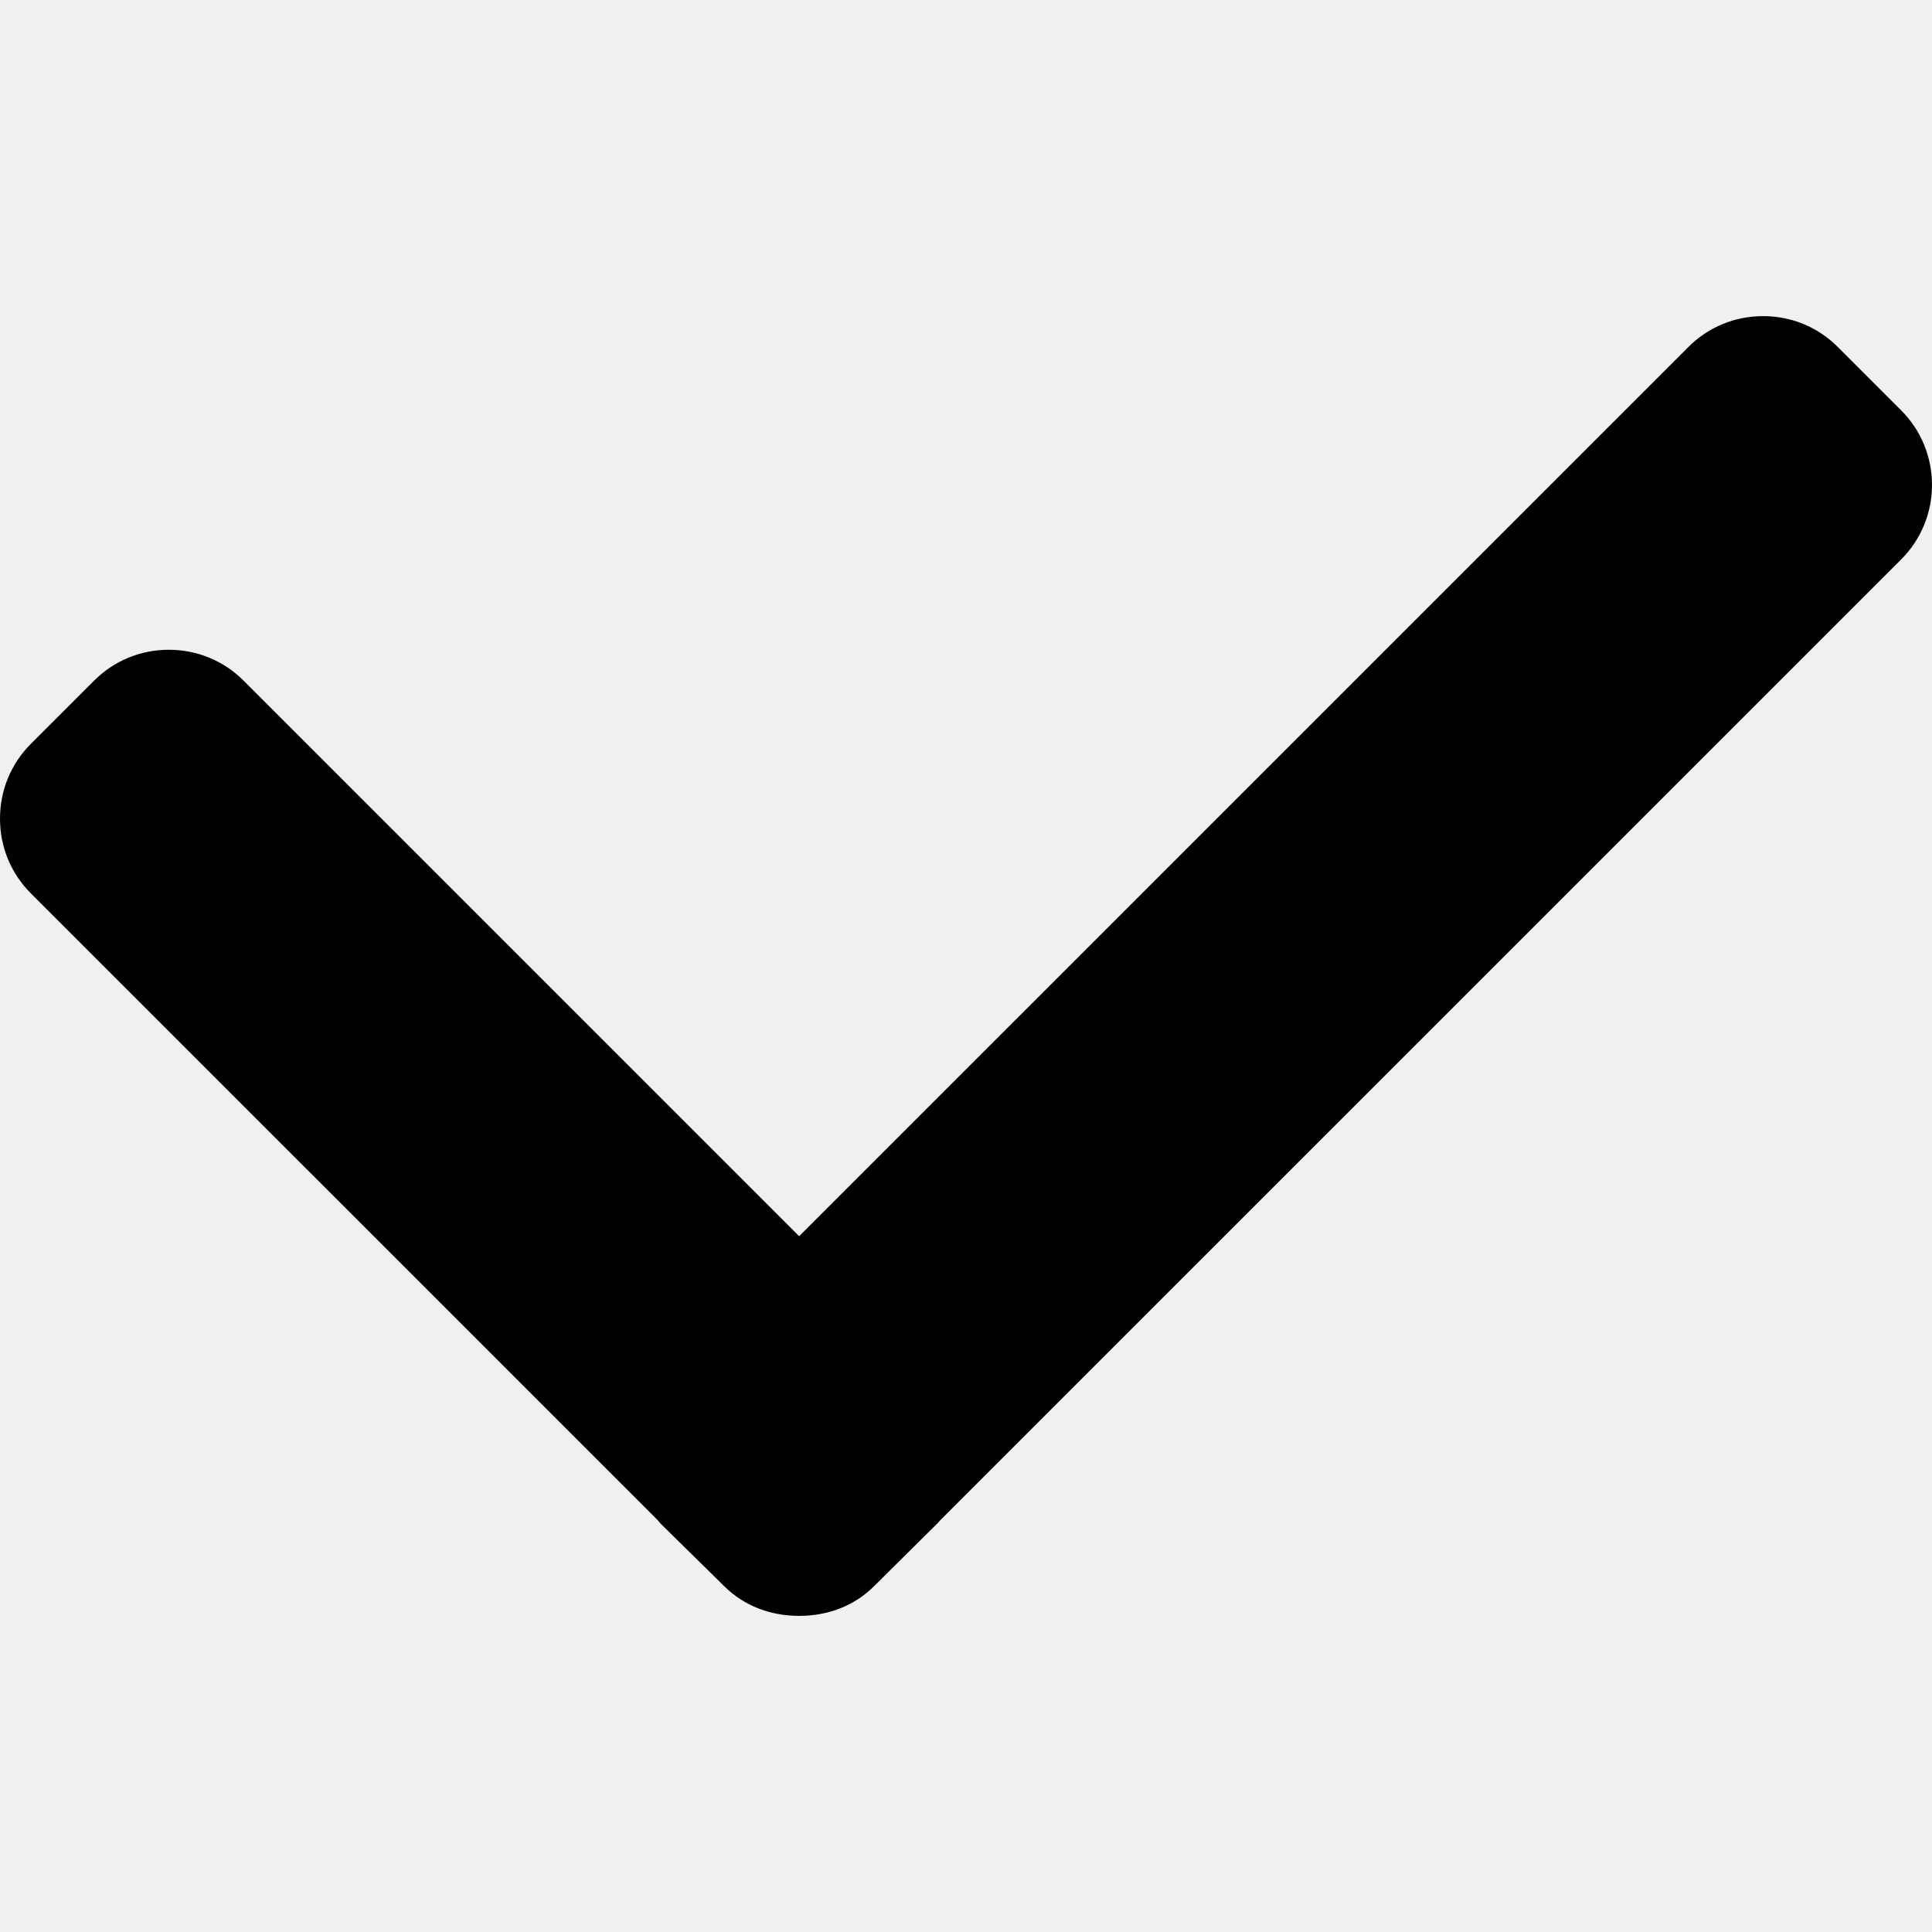
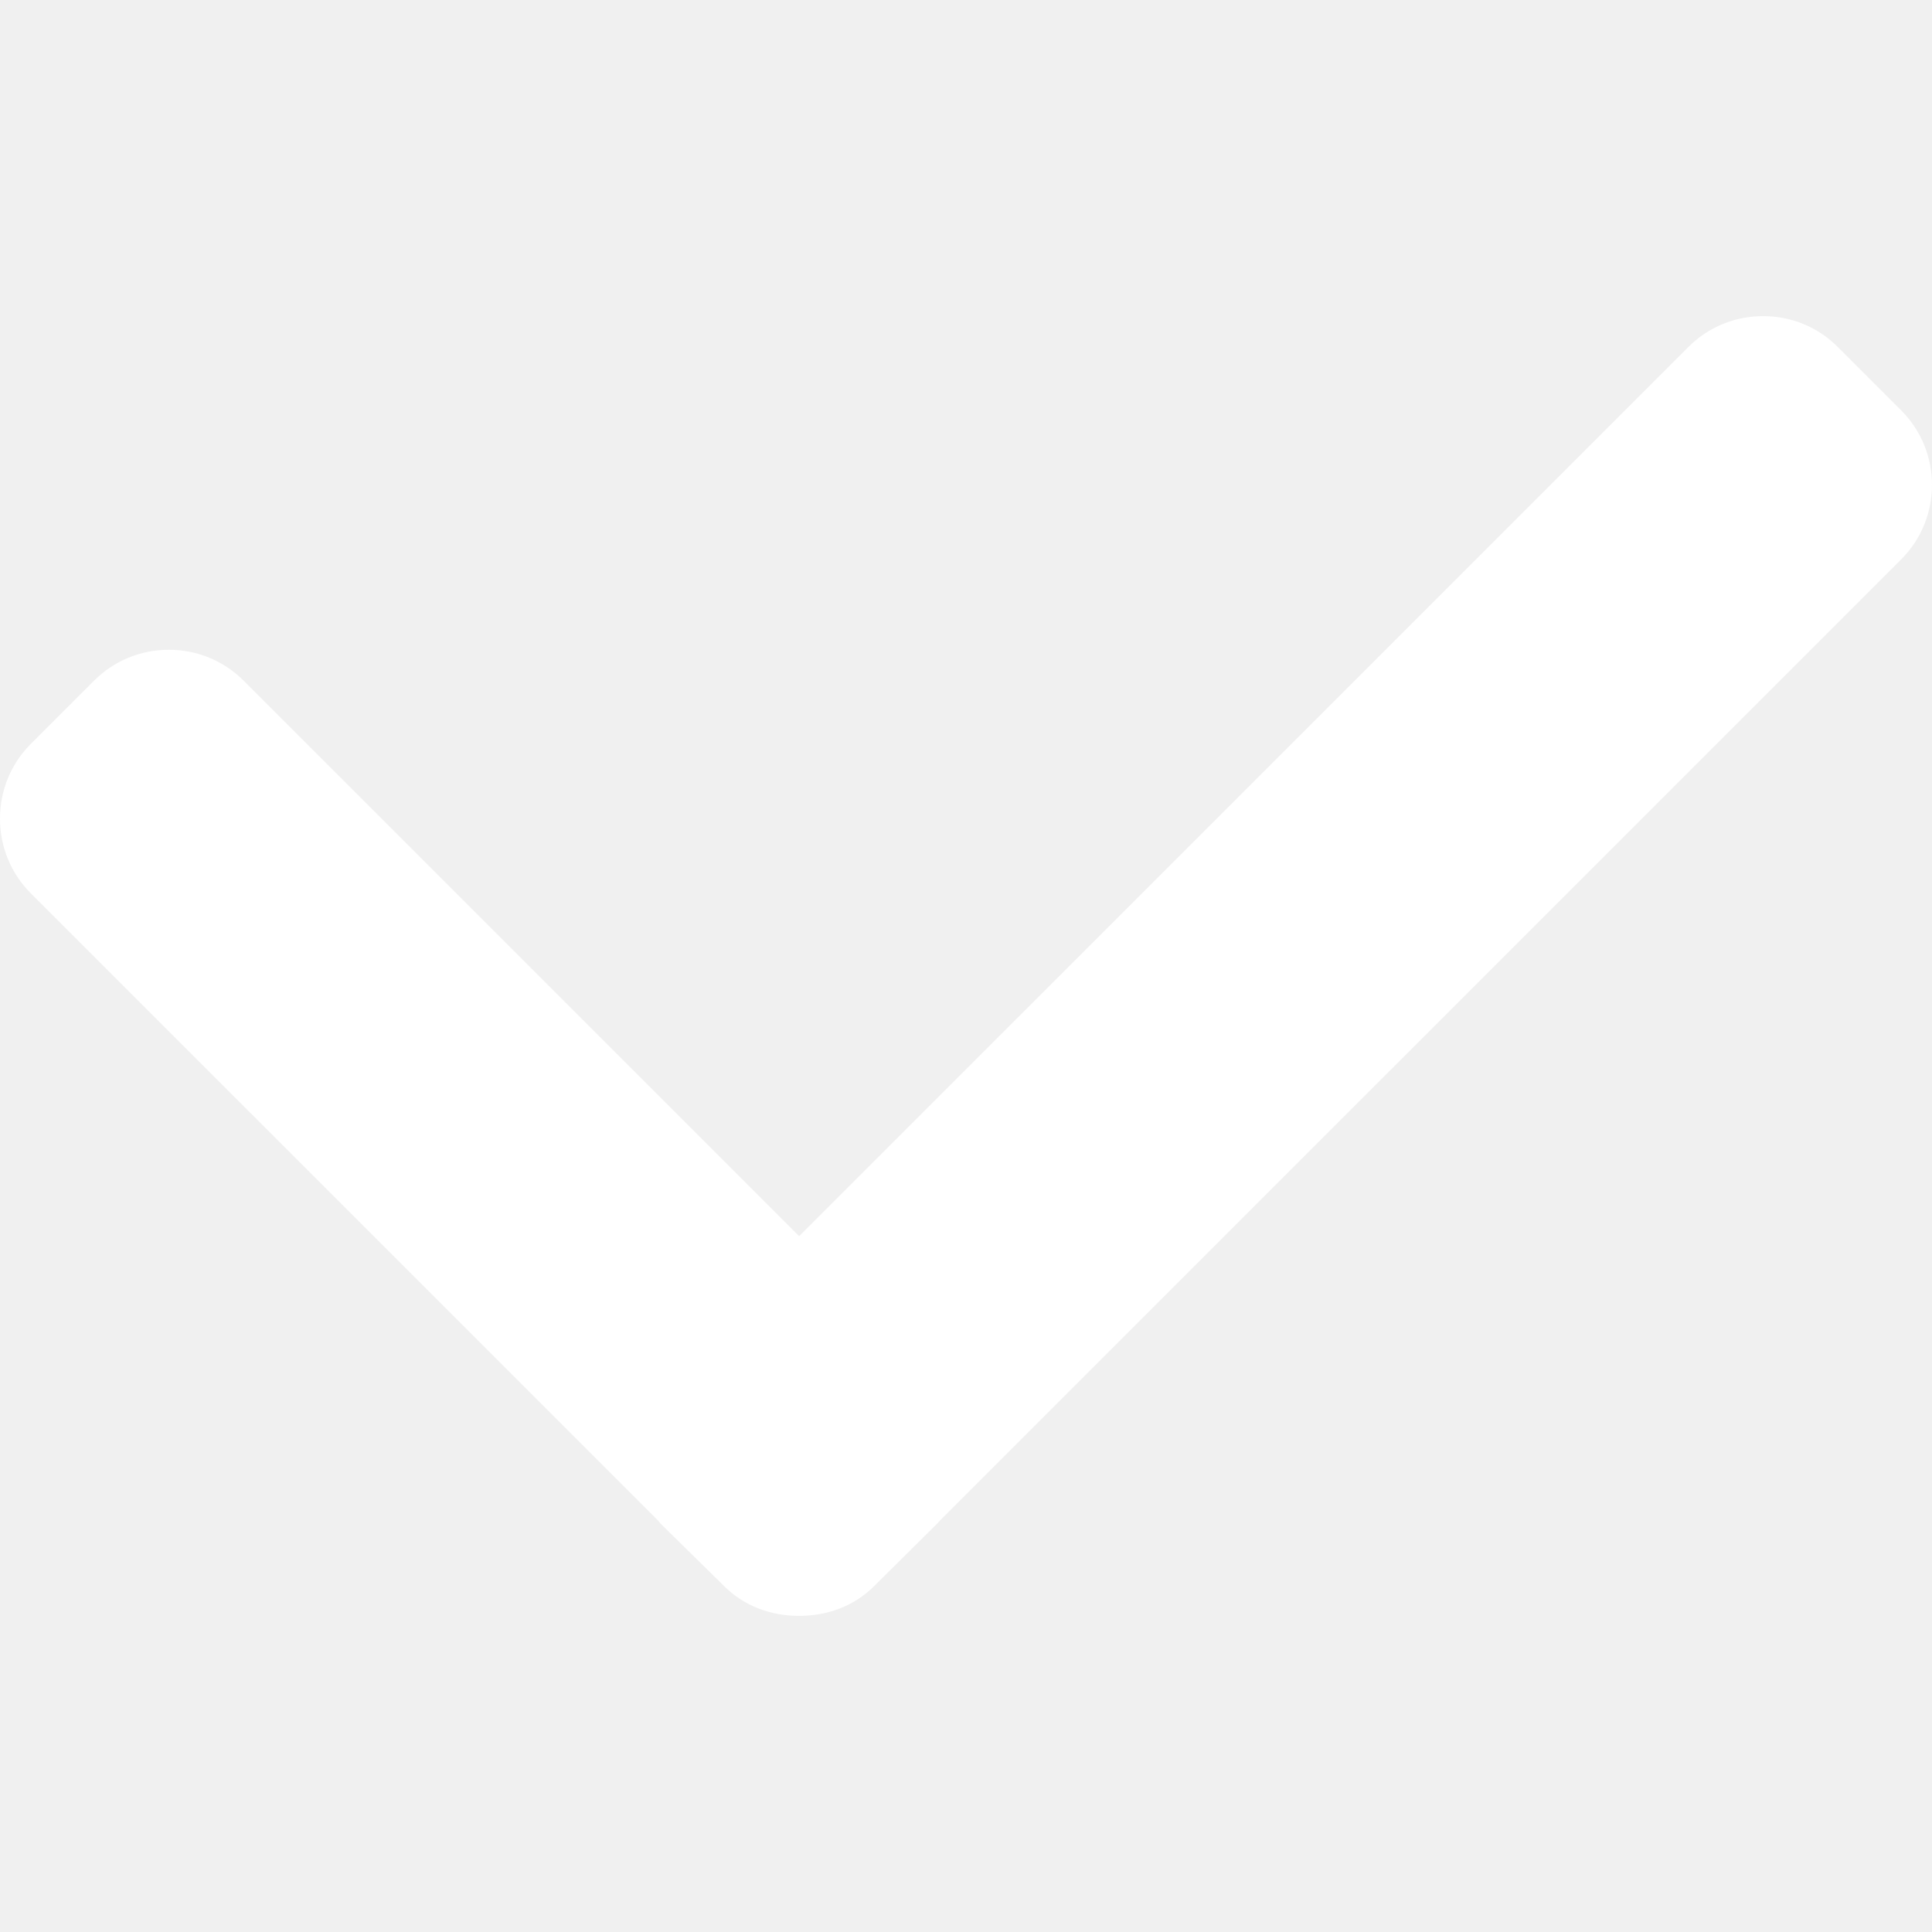
- <svg xmlns="http://www.w3.org/2000/svg" version="1.1" id="Layer_1" x="0px" y="0px" viewBox="0 0 492 492" style="enable-background:new 0 0 492 492;" xml:space="preserve">
-   <g>
-     <g>
-       <path d="M484.128,104.478l-16.116-16.116c-5.064-5.068-11.816-7.856-19.024-7.856c-7.208,0-13.964,2.788-19.028,7.856    L203.508,314.81L62.024,173.322c-5.064-5.06-11.82-7.852-19.028-7.852c-7.204,0-13.956,2.792-19.024,7.852l-16.12,16.112    C2.784,194.51,0,201.27,0,208.47c0,7.204,2.784,13.96,7.852,19.028l159.744,159.736c0.212,0.3,0.436,0.58,0.696,0.836    l16.12,15.852c5.064,5.048,11.82,7.572,19.084,7.572h0.084c7.212,0,13.968-2.524,19.024-7.572l16.124-15.992    c0.26-0.256,0.48-0.468,0.612-0.684l244.784-244.76C494.624,132.01,494.624,114.966,484.128,104.478z" />
-     </g>
-   </g>
-   <g>
- </g>
-   <g>
- </g>
-   <g>
- </g>
-   <g>
- </g>
-   <g>
- </g>
-   <g>
- </g>
-   <g>
- </g>
-   <g>
- </g>
-   <g>
- </g>
-   <g>
- </g>
-   <g>
- </g>
-   <g>
- </g>
-   <g>
- </g>
-   <g>
- </g>
-   <g>
- </g>
+ <svg xmlns="http://www.w3.org/2000/svg" viewBox="0 0 492 492">
+   <defs>
+     <style>
+             path{
+                 fill: white;
+             }
+         </style>
+   </defs>
+   <path d="M484.128,104.478l-16.116-16.116c-5.064-5.068-11.816-7.856-19.024-7.856c-7.208,0-13.964,2.788-19.028,7.856         L203.508,314.81L62.024,173.322c-5.064-5.06-11.82-7.852-19.028-7.852c-7.204,0-13.956,2.792-19.024,7.852l-16.12,16.112         C2.784,194.51,0,201.27,0,208.47c0,7.204,2.784,13.96,7.852,19.028l159.744,159.736c0.212,0.3,0.436,0.58,0.696,0.836         l16.12,15.852c5.064,5.048,11.82,7.572,19.084,7.572h0.084c7.212,0,13.968-2.524,19.024-7.572l16.124-15.992         c0.26-0.256,0.48-0.468,0.612-0.684l244.784-244.76C494.624,132.01,494.624,114.966,484.128,104.478z" />
</svg>
